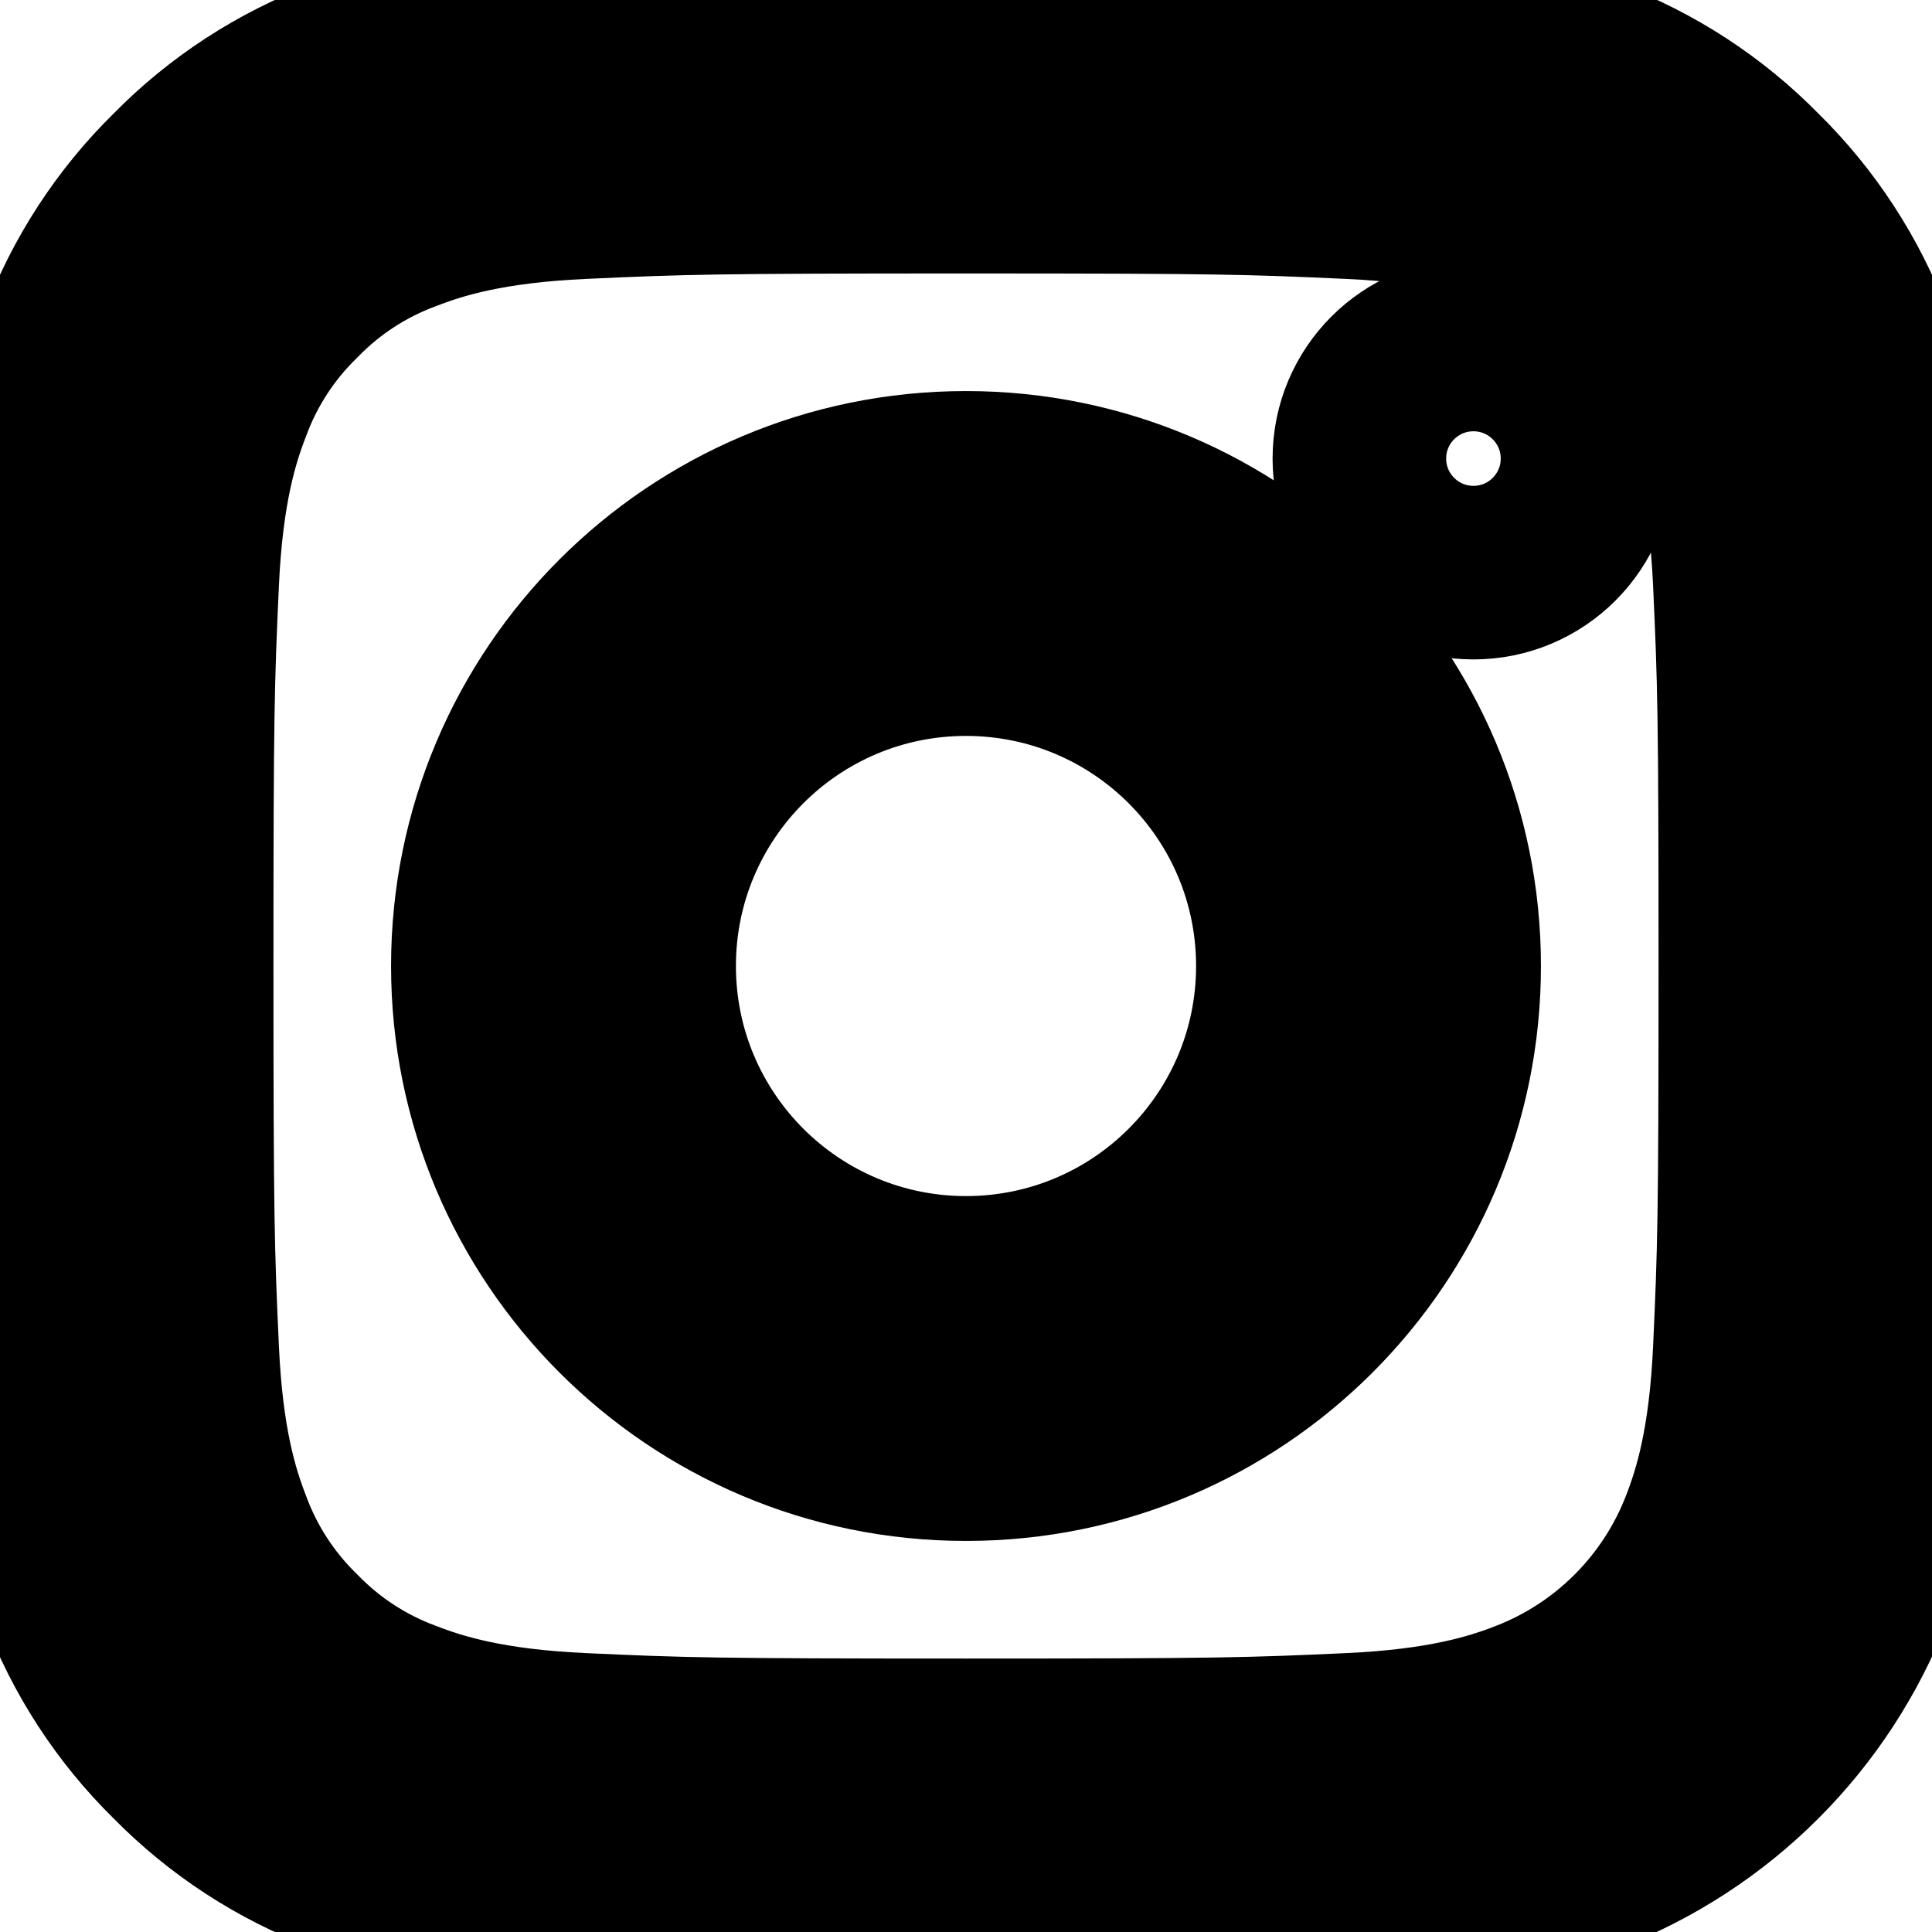
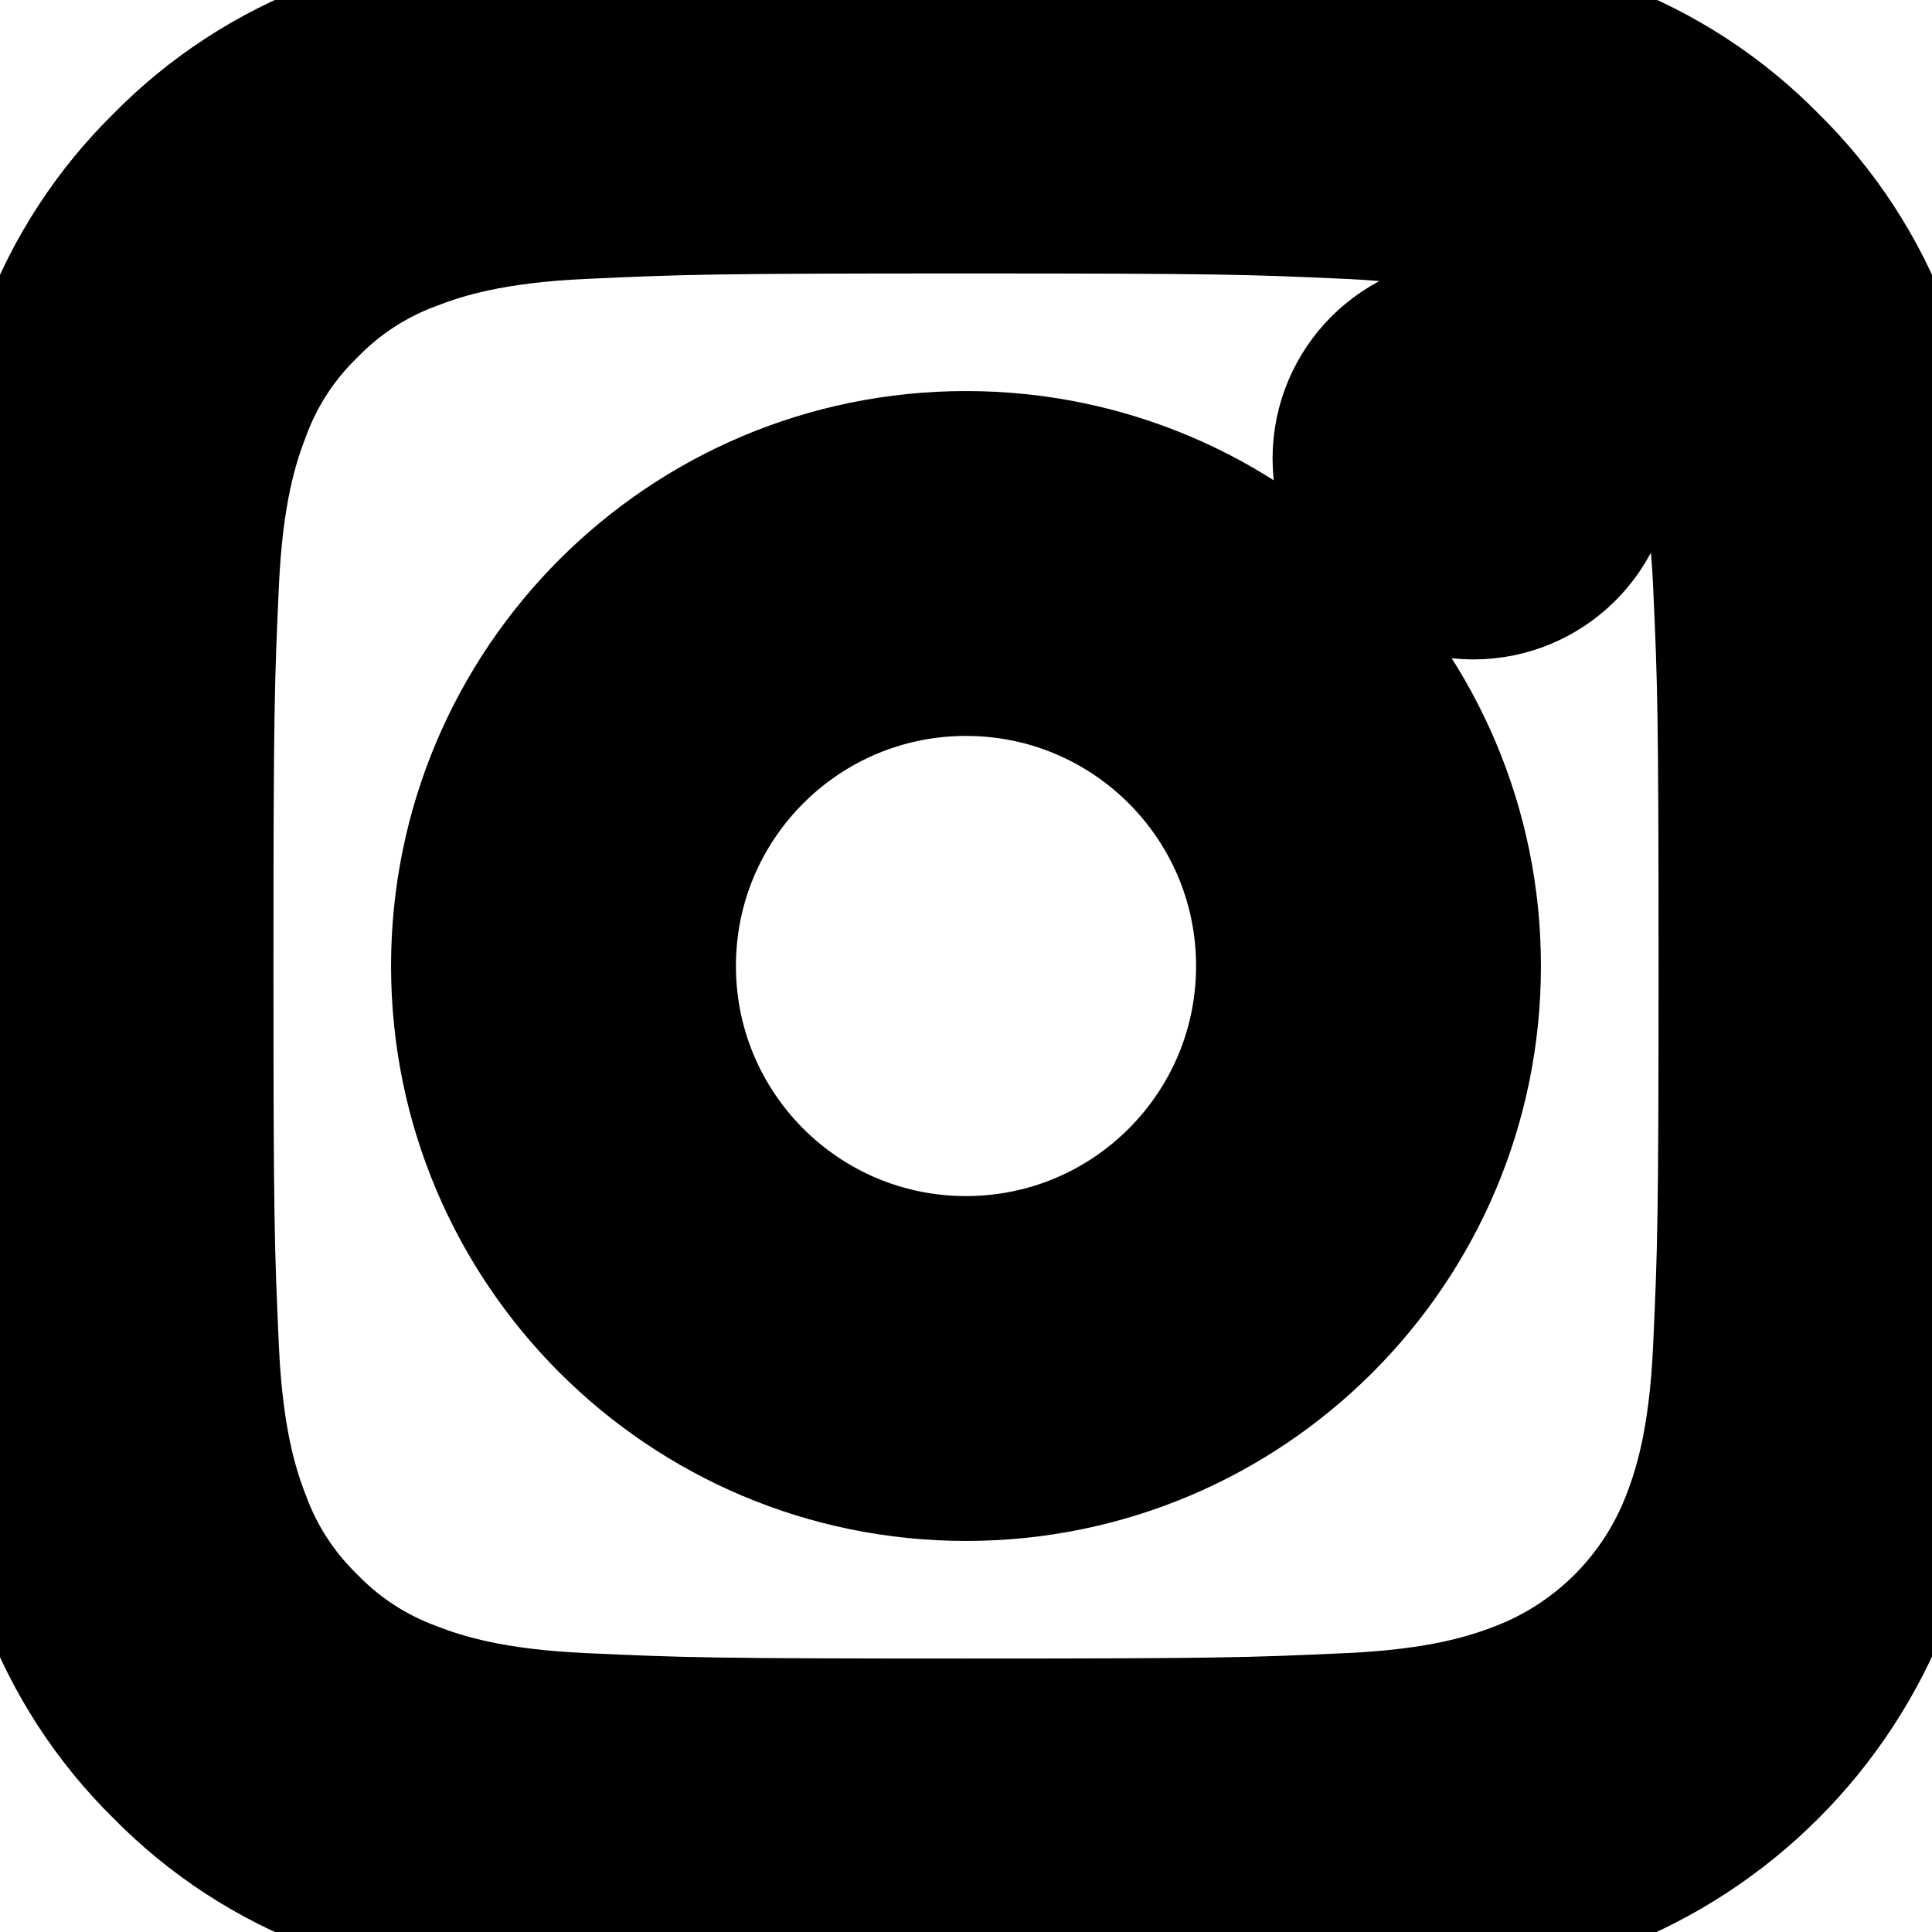
<svg xmlns="http://www.w3.org/2000/svg" class="icon icon-tabler icon-tabler-brand-instagram" viewBox="0 0 512 512" stroke-width="46" stroke="currentColor" fill="none" stroke-linecap="round" stroke-linejoin="round">
-   <path d="M256,49.471c67.266,0,75.233.257,101.8,1.469,24.562,1.121,37.9,5.224,46.778,8.674a78.052,78.052,0,0,1,28.966,18.845,78.052,78.052,0,0,1,18.845,28.966c3.45,8.877,7.554,22.216,8.674,46.778,1.212,26.565,1.469,34.532,1.469,101.8s-0.257,75.233-1.469,101.8c-1.121,24.562-5.225,37.9-8.674,46.778a83.427,83.427,0,0,1-47.811,47.811c-8.877,3.45-22.216,7.554-46.778,8.674-26.56,1.212-34.527,1.469-101.8,1.469s-75.237-.257-101.8-1.469c-24.562-1.121-37.9-5.225-46.778-8.674a78.051,78.051,0,0,1-28.966-18.845,78.053,78.053,0,0,1-18.845-28.966c-3.45-8.877-7.554-22.216-8.674-46.778-1.212-26.564-1.469-34.532-1.469-101.8s0.257-75.233,1.469-101.8c1.121-24.562,5.224-37.9,8.674-46.778A78.052,78.052,0,0,1,78.458,78.458a78.053,78.053,0,0,1,28.966-18.845c8.877-3.45,22.216-7.554,46.778-8.674,26.565-1.212,34.532-1.469,101.8-1.469m0-45.391c-68.418,0-77,.29-103.866,1.516-26.815,1.224-45.127,5.482-61.151,11.71a123.488,123.488,0,0,0-44.62,29.057A123.488,123.488,0,0,0,17.3,90.982C11.077,107.007,6.819,125.319,5.6,152.134,4.369,179,4.079,187.582,4.079,256S4.369,333,5.6,359.866c1.224,26.815,5.482,45.127,11.71,61.151a123.489,123.489,0,0,0,29.057,44.62,123.486,123.486,0,0,0,44.62,29.057c16.025,6.228,34.337,10.486,61.151,11.71,26.87,1.226,35.449,1.516,103.866,1.516s77-.29,103.866-1.516c26.815-1.224,45.127-5.482,61.151-11.71a128.817,128.817,0,0,0,73.677-73.677c6.228-16.025,10.486-34.337,11.71-61.151,1.226-26.87,1.516-35.449,1.516-103.866s-0.29-77-1.516-103.866c-1.224-26.815-5.482-45.127-11.71-61.151a123.486,123.486,0,0,0-29.057-44.62A123.487,123.487,0,0,0,421.018,17.3C404.993,11.077,386.681,6.819,359.866,5.6,333,4.369,324.418,4.079,256,4.079h0Z" />
-   <path d="M256,126.635A129.365,129.365,0,1,0,385.365,256,129.365,129.365,0,0,0,256,126.635Zm0,213.338A83.973,83.973,0,1,1,339.974,256,83.974,83.974,0,0,1,256,339.973Z" />
-   <circle cx="390.476" cy="121.524" r="30.23" />
+   <path fill="currentColor" d="M256,49.471c67.266,0,75.233.257,101.8,1.469,24.562,1.121,37.9,5.224,46.778,8.674a78.052,78.052,0,0,1,28.966,18.845,78.052,78.052,0,0,1,18.845,28.966c3.45,8.877,7.554,22.216,8.674,46.778,1.212,26.565,1.469,34.532,1.469,101.8s-0.257,75.233-1.469,101.8c-1.121,24.562-5.225,37.9-8.674,46.778a83.427,83.427,0,0,1-47.811,47.811c-8.877,3.45-22.216,7.554-46.778,8.674-26.56,1.212-34.527,1.469-101.8,1.469s-75.237-.257-101.8-1.469c-24.562-1.121-37.9-5.225-46.778-8.674a78.051,78.051,0,0,1-28.966-18.845,78.053,78.053,0,0,1-18.845-28.966c-3.45-8.877-7.554-22.216-8.674-46.778-1.212-26.564-1.469-34.532-1.469-101.8s0.257-75.233,1.469-101.8c1.121-24.562,5.224-37.9,8.674-46.778A78.052,78.052,0,0,1,78.458,78.458a78.053,78.053,0,0,1,28.966-18.845c8.877-3.45,22.216-7.554,46.778-8.674,26.565-1.212,34.532-1.469,101.8-1.469m0-45.391c-68.418,0-77,.29-103.866,1.516-26.815,1.224-45.127,5.482-61.151,11.71a123.488,123.488,0,0,0-44.62,29.057A123.488,123.488,0,0,0,17.3,90.982C11.077,107.007,6.819,125.319,5.6,152.134,4.369,179,4.079,187.582,4.079,256S4.369,333,5.6,359.866c1.224,26.815,5.482,45.127,11.71,61.151a123.489,123.489,0,0,0,29.057,44.62,123.486,123.486,0,0,0,44.62,29.057c16.025,6.228,34.337,10.486,61.151,11.71,26.87,1.226,35.449,1.516,103.866,1.516s77-.29,103.866-1.516c26.815-1.224,45.127-5.482,61.151-11.71a128.817,128.817,0,0,0,73.677-73.677c6.228-16.025,10.486-34.337,11.71-61.151,1.226-26.87,1.516-35.449,1.516-103.866s-0.29-77-1.516-103.866c-1.224-26.815-5.482-45.127-11.71-61.151a123.486,123.486,0,0,0-29.057-44.62A123.487,123.487,0,0,0,421.018,17.3C404.993,11.077,386.681,6.819,359.866,5.6,333,4.369,324.418,4.079,256,4.079h0Z" />
+   <path fill="currentColor" d="M256,126.635A129.365,129.365,0,1,0,385.365,256,129.365,129.365,0,0,0,256,126.635Zm0,213.338A83.973,83.973,0,1,1,339.974,256,83.974,83.974,0,0,1,256,339.973Z" />
+   <circle fill="currentColor" cx="390.476" cy="121.524" r="30.23" />
</svg>
